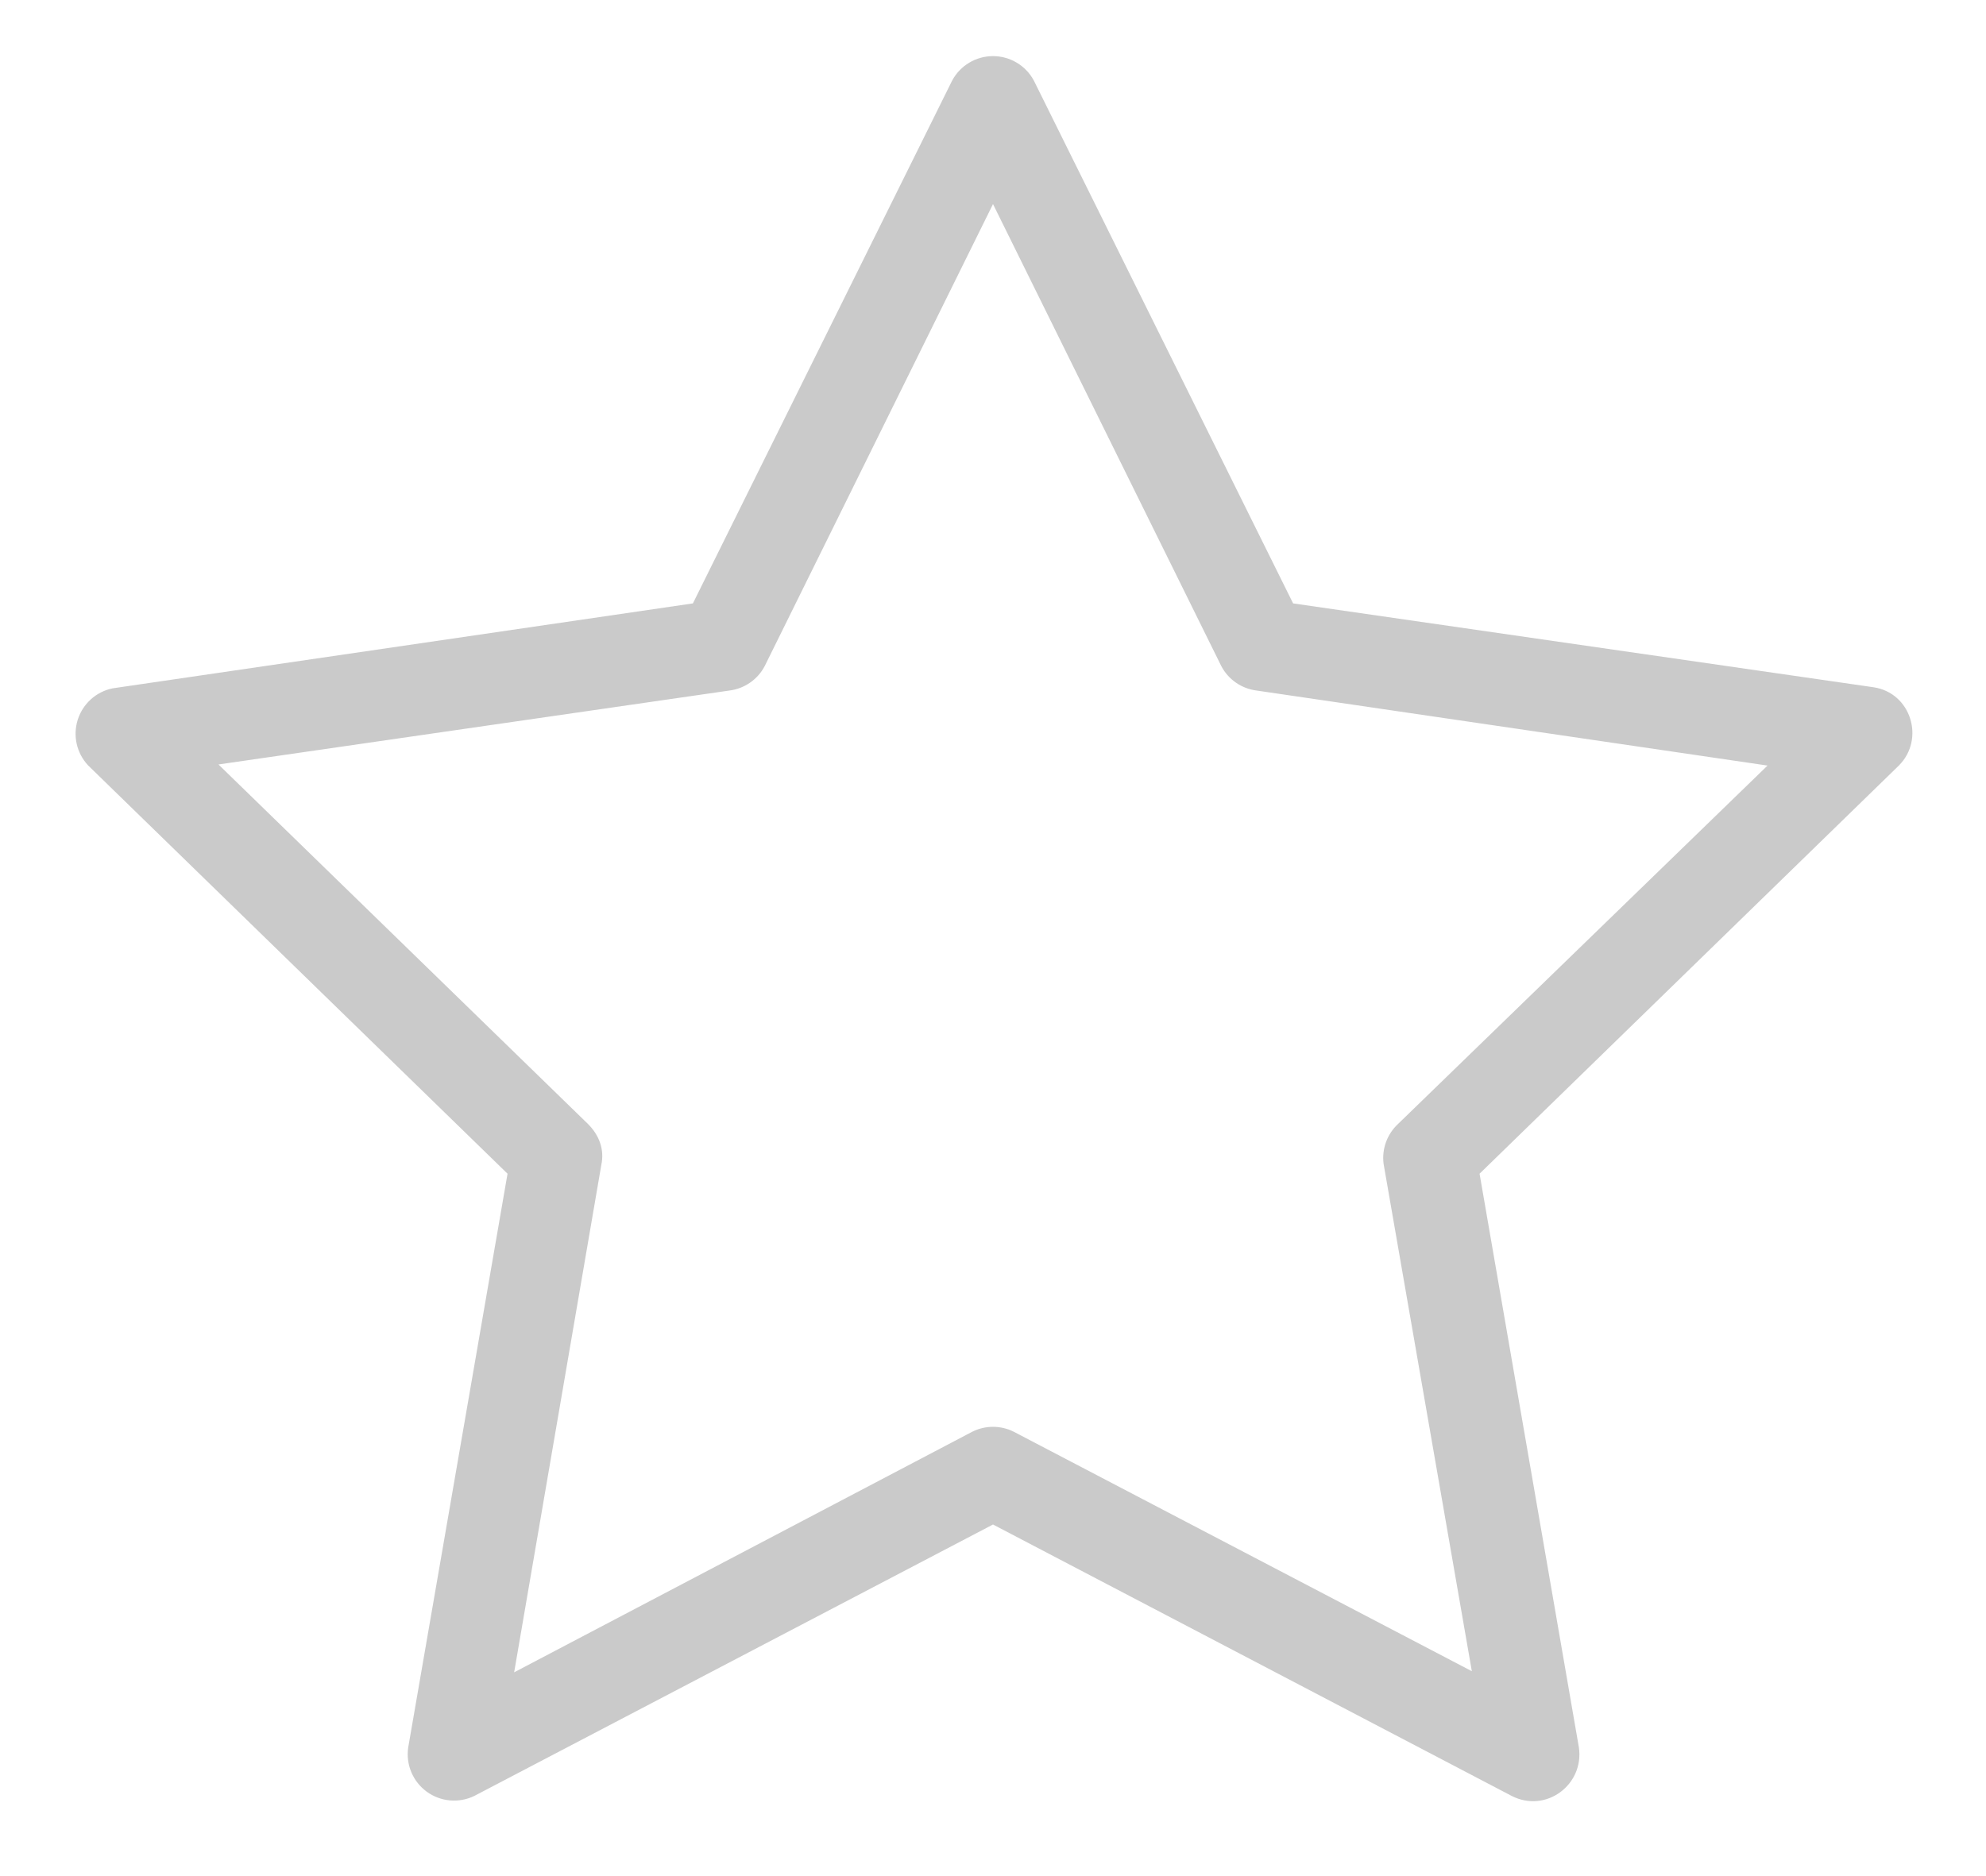
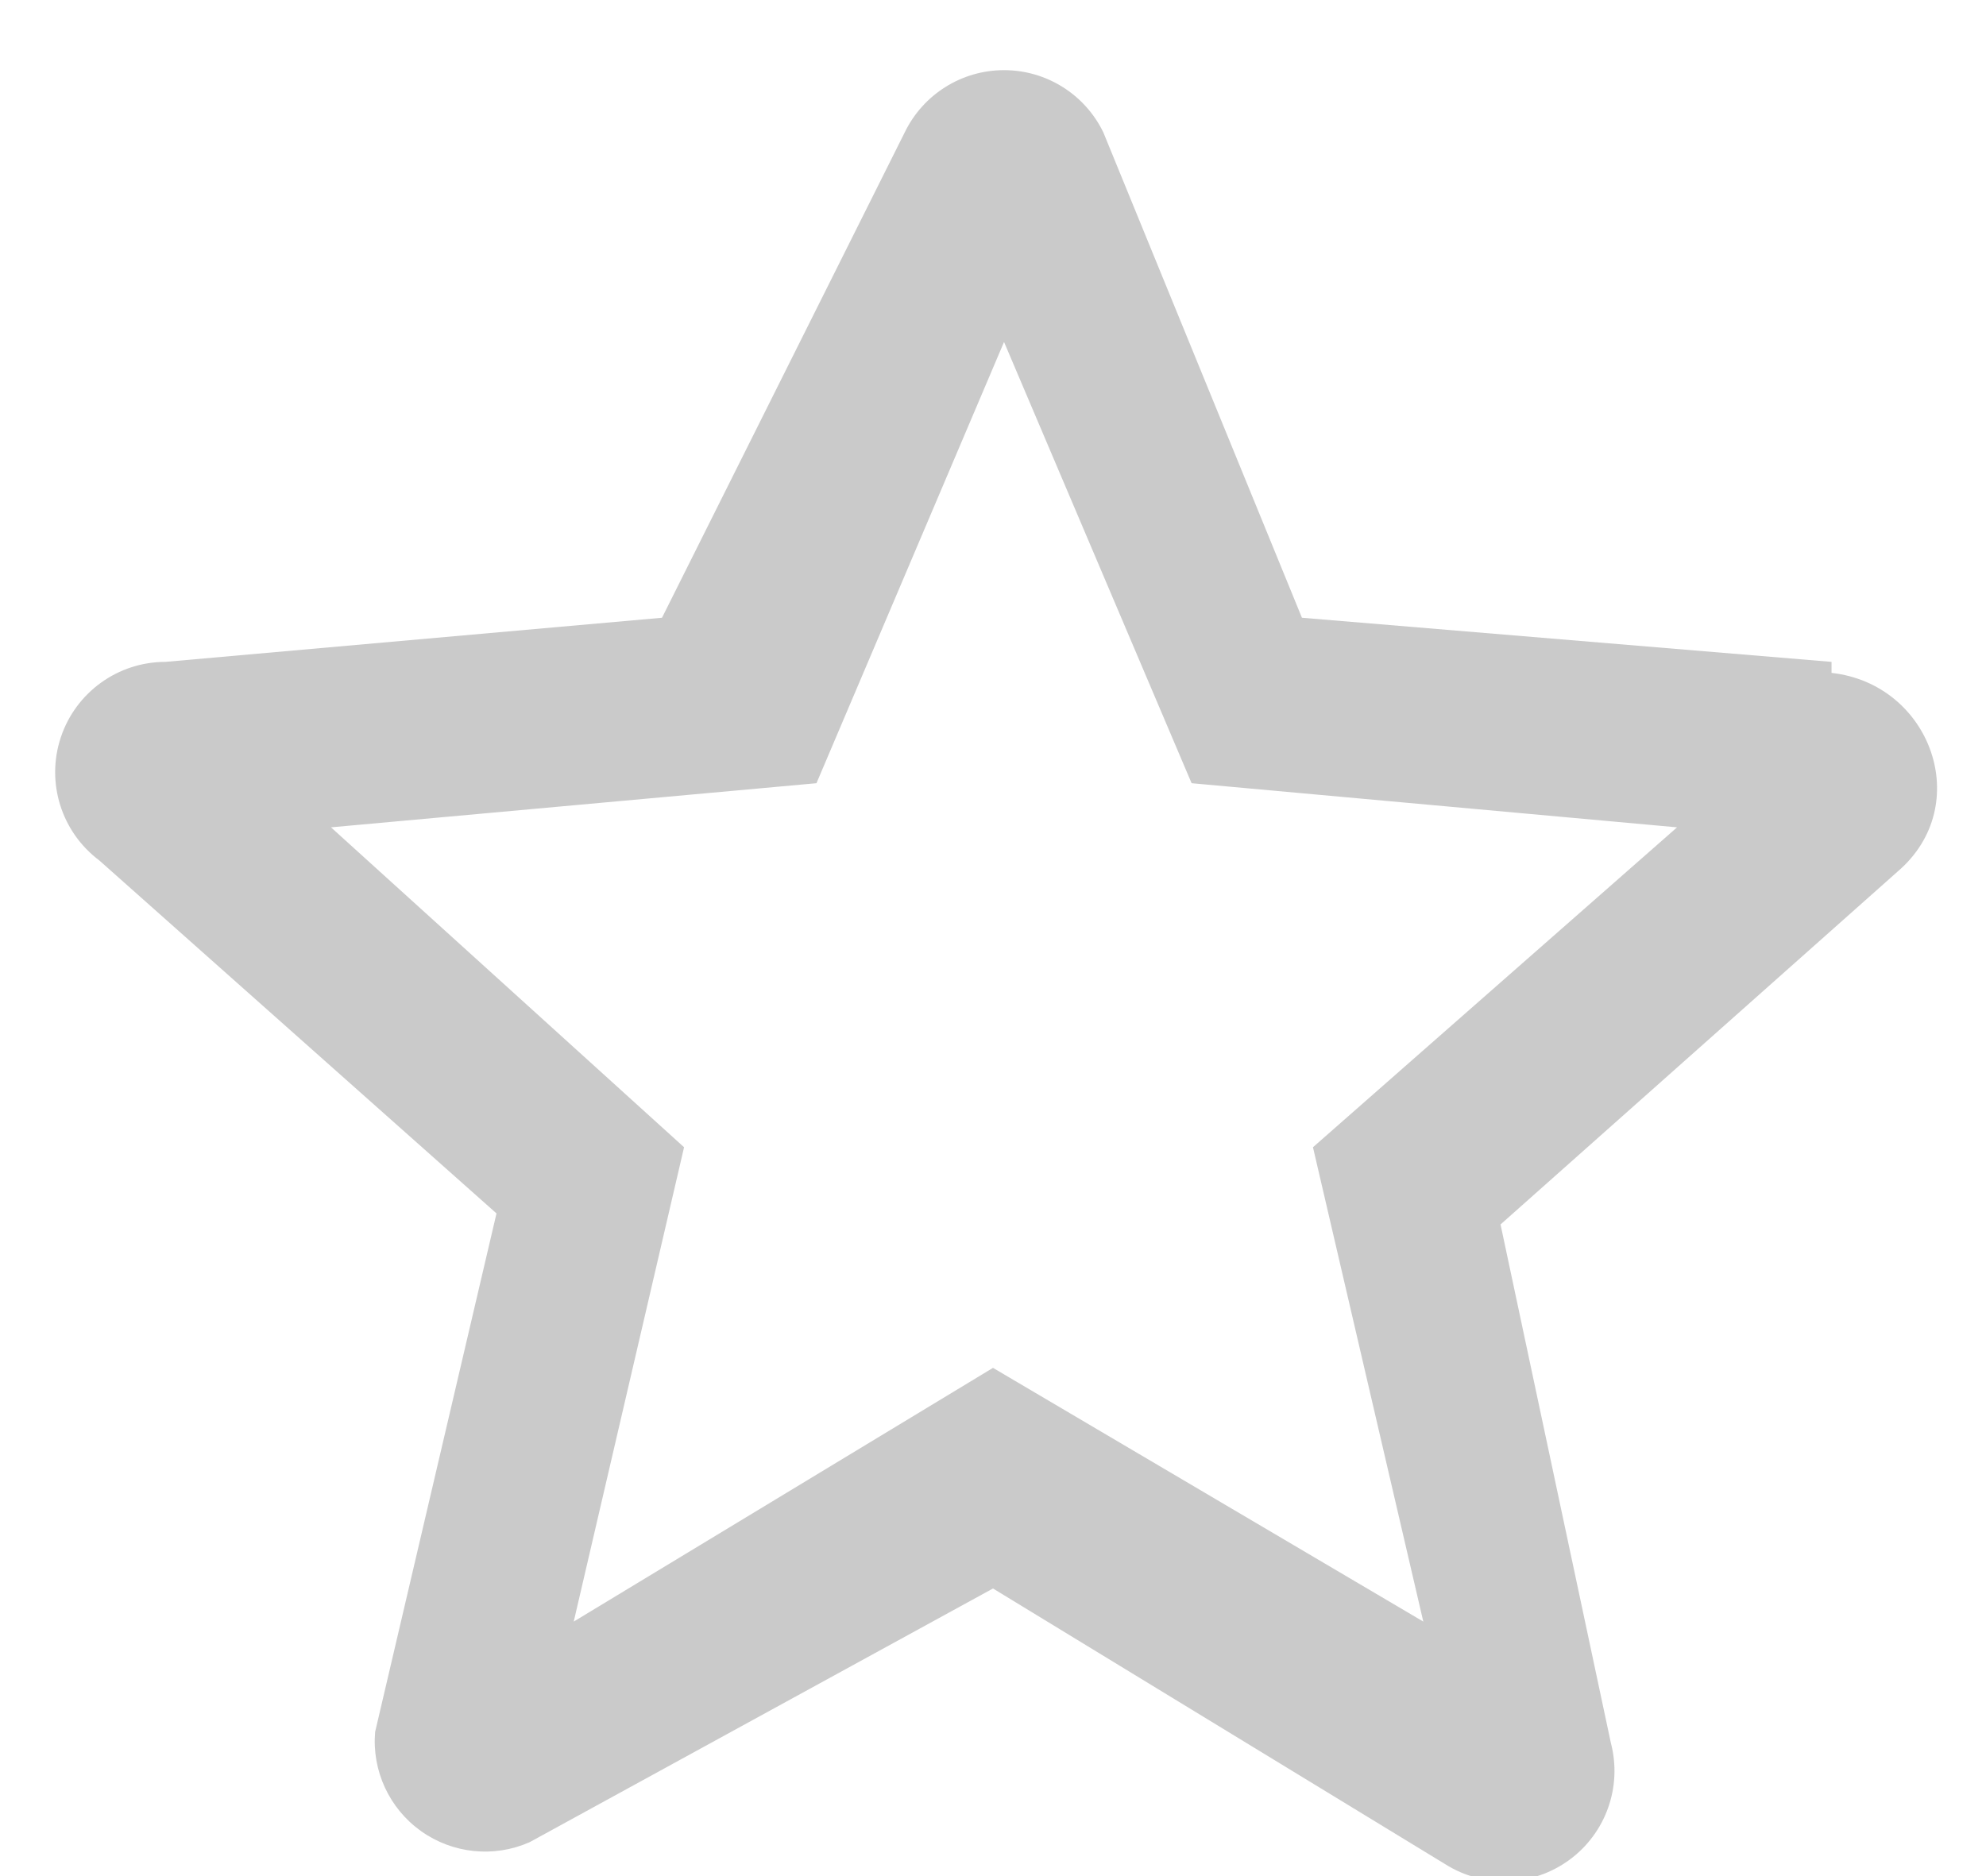
<svg xmlns="http://www.w3.org/2000/svg" viewBox="0 0 18 17">
-   <path d="M9 1.85L6.93 6.04a.42.42 0 0 1-.32.22l-4.63.67 3.35 3.26c.1.1.15.23.12.37l-.79 4.6 4.15-2.18a.42.42 0 0 1 .38 0l4.15 2.17-.8-4.6a.42.42 0 0 1 .13-.36l3.35-3.25-4.63-.68a.42.42 0 0 1-.32-.22L9 1.85zM6.28 5.47L8.63.73a.42.42 0 0 1 .74 0l2.35 4.74 5.26.76c.34.05.47.47.23.71l-3.8 3.7.9 5.2c.05.34-.3.6-.61.44L9 13.82l-4.7 2.46a.42.42 0 0 1-.6-.44l.9-5.2-3.8-3.7a.42.42 0 0 1 .22-.7l5.26-.77z" fill="#CACACA" />
+   <path fill="#CACACA" fill-rule="evenodd" d="M16.6 6l-4.8-.4L10 1.2a1 1 0 00-1.8 0L6 5.6 1.5 6a1 1 0 00-.6 1.8L4.5 11l-1.1 4.7a1 1 0 001.4 1L9 14.4l4.1 2.5a1 1 0 001.5-1.1l-1-4.7 3.6-3.2c.7-.6.3-1.7-.6-1.8zM9 12.4l-3.8 2.3 1-4.3L3 7.5l4.4-.4 1.7-4 1.7 4 4.4.4-3.3 2.9 1 4.3L9 12.4z" />
</svg>
